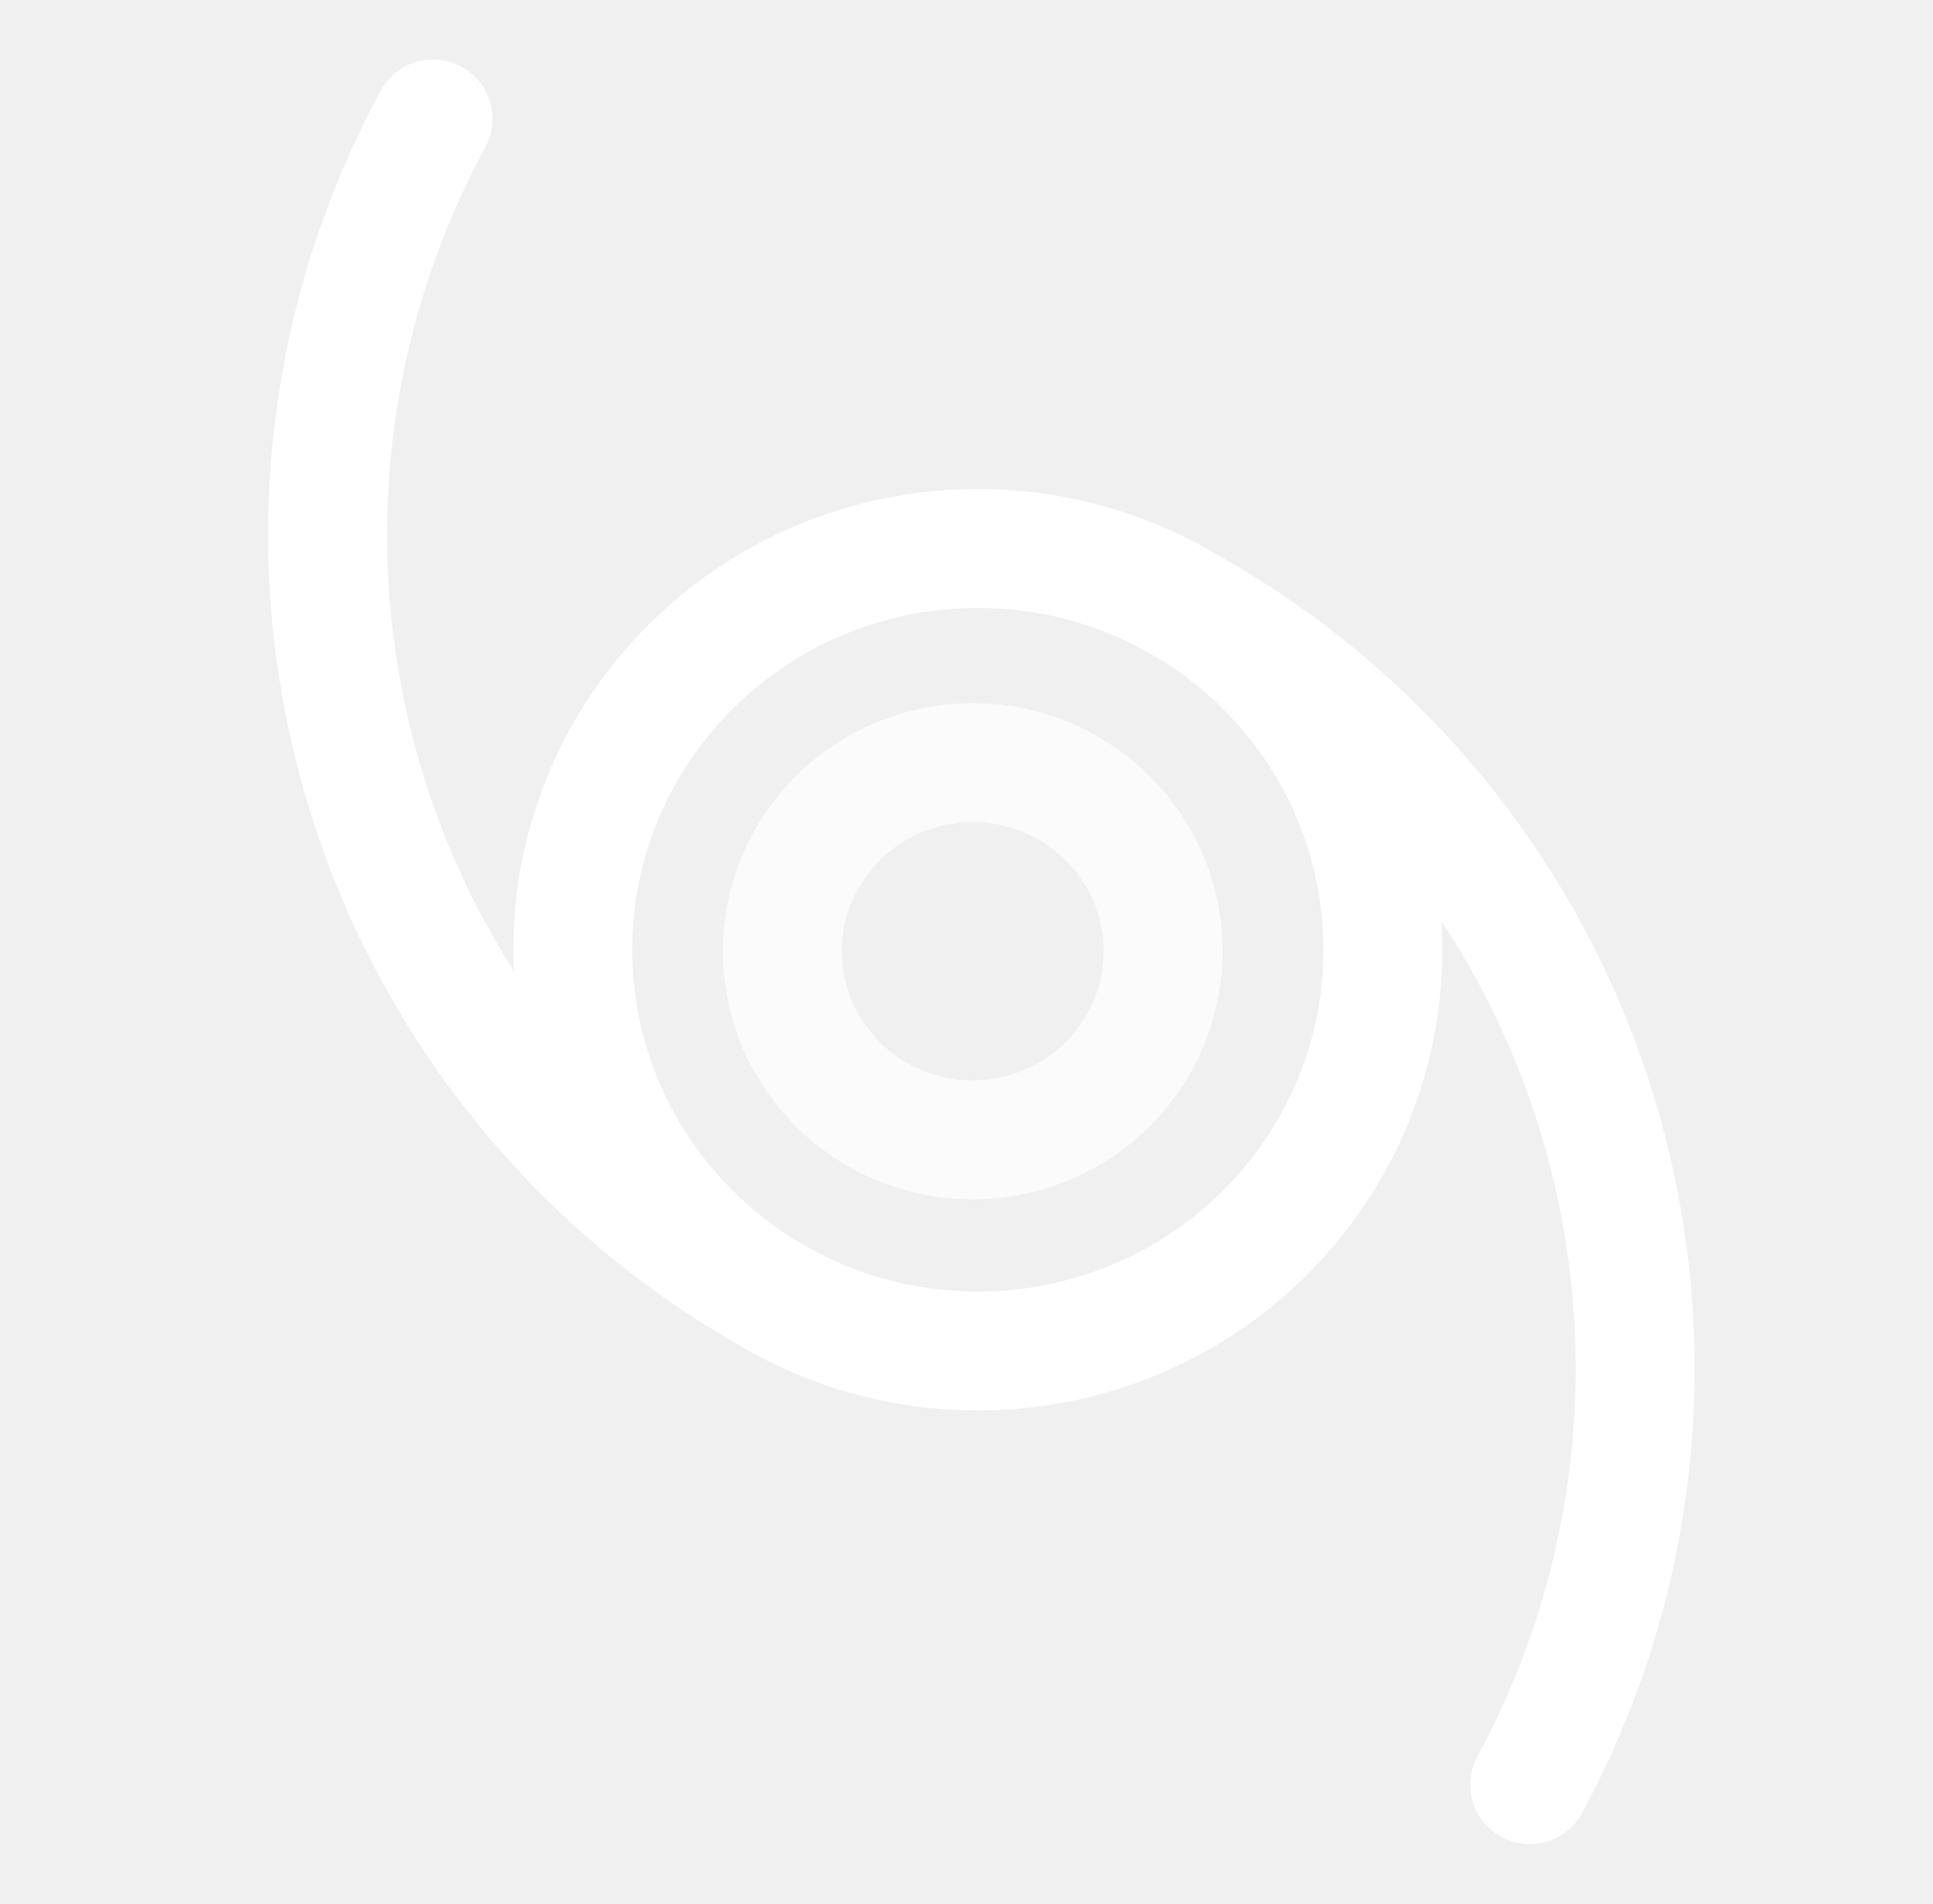
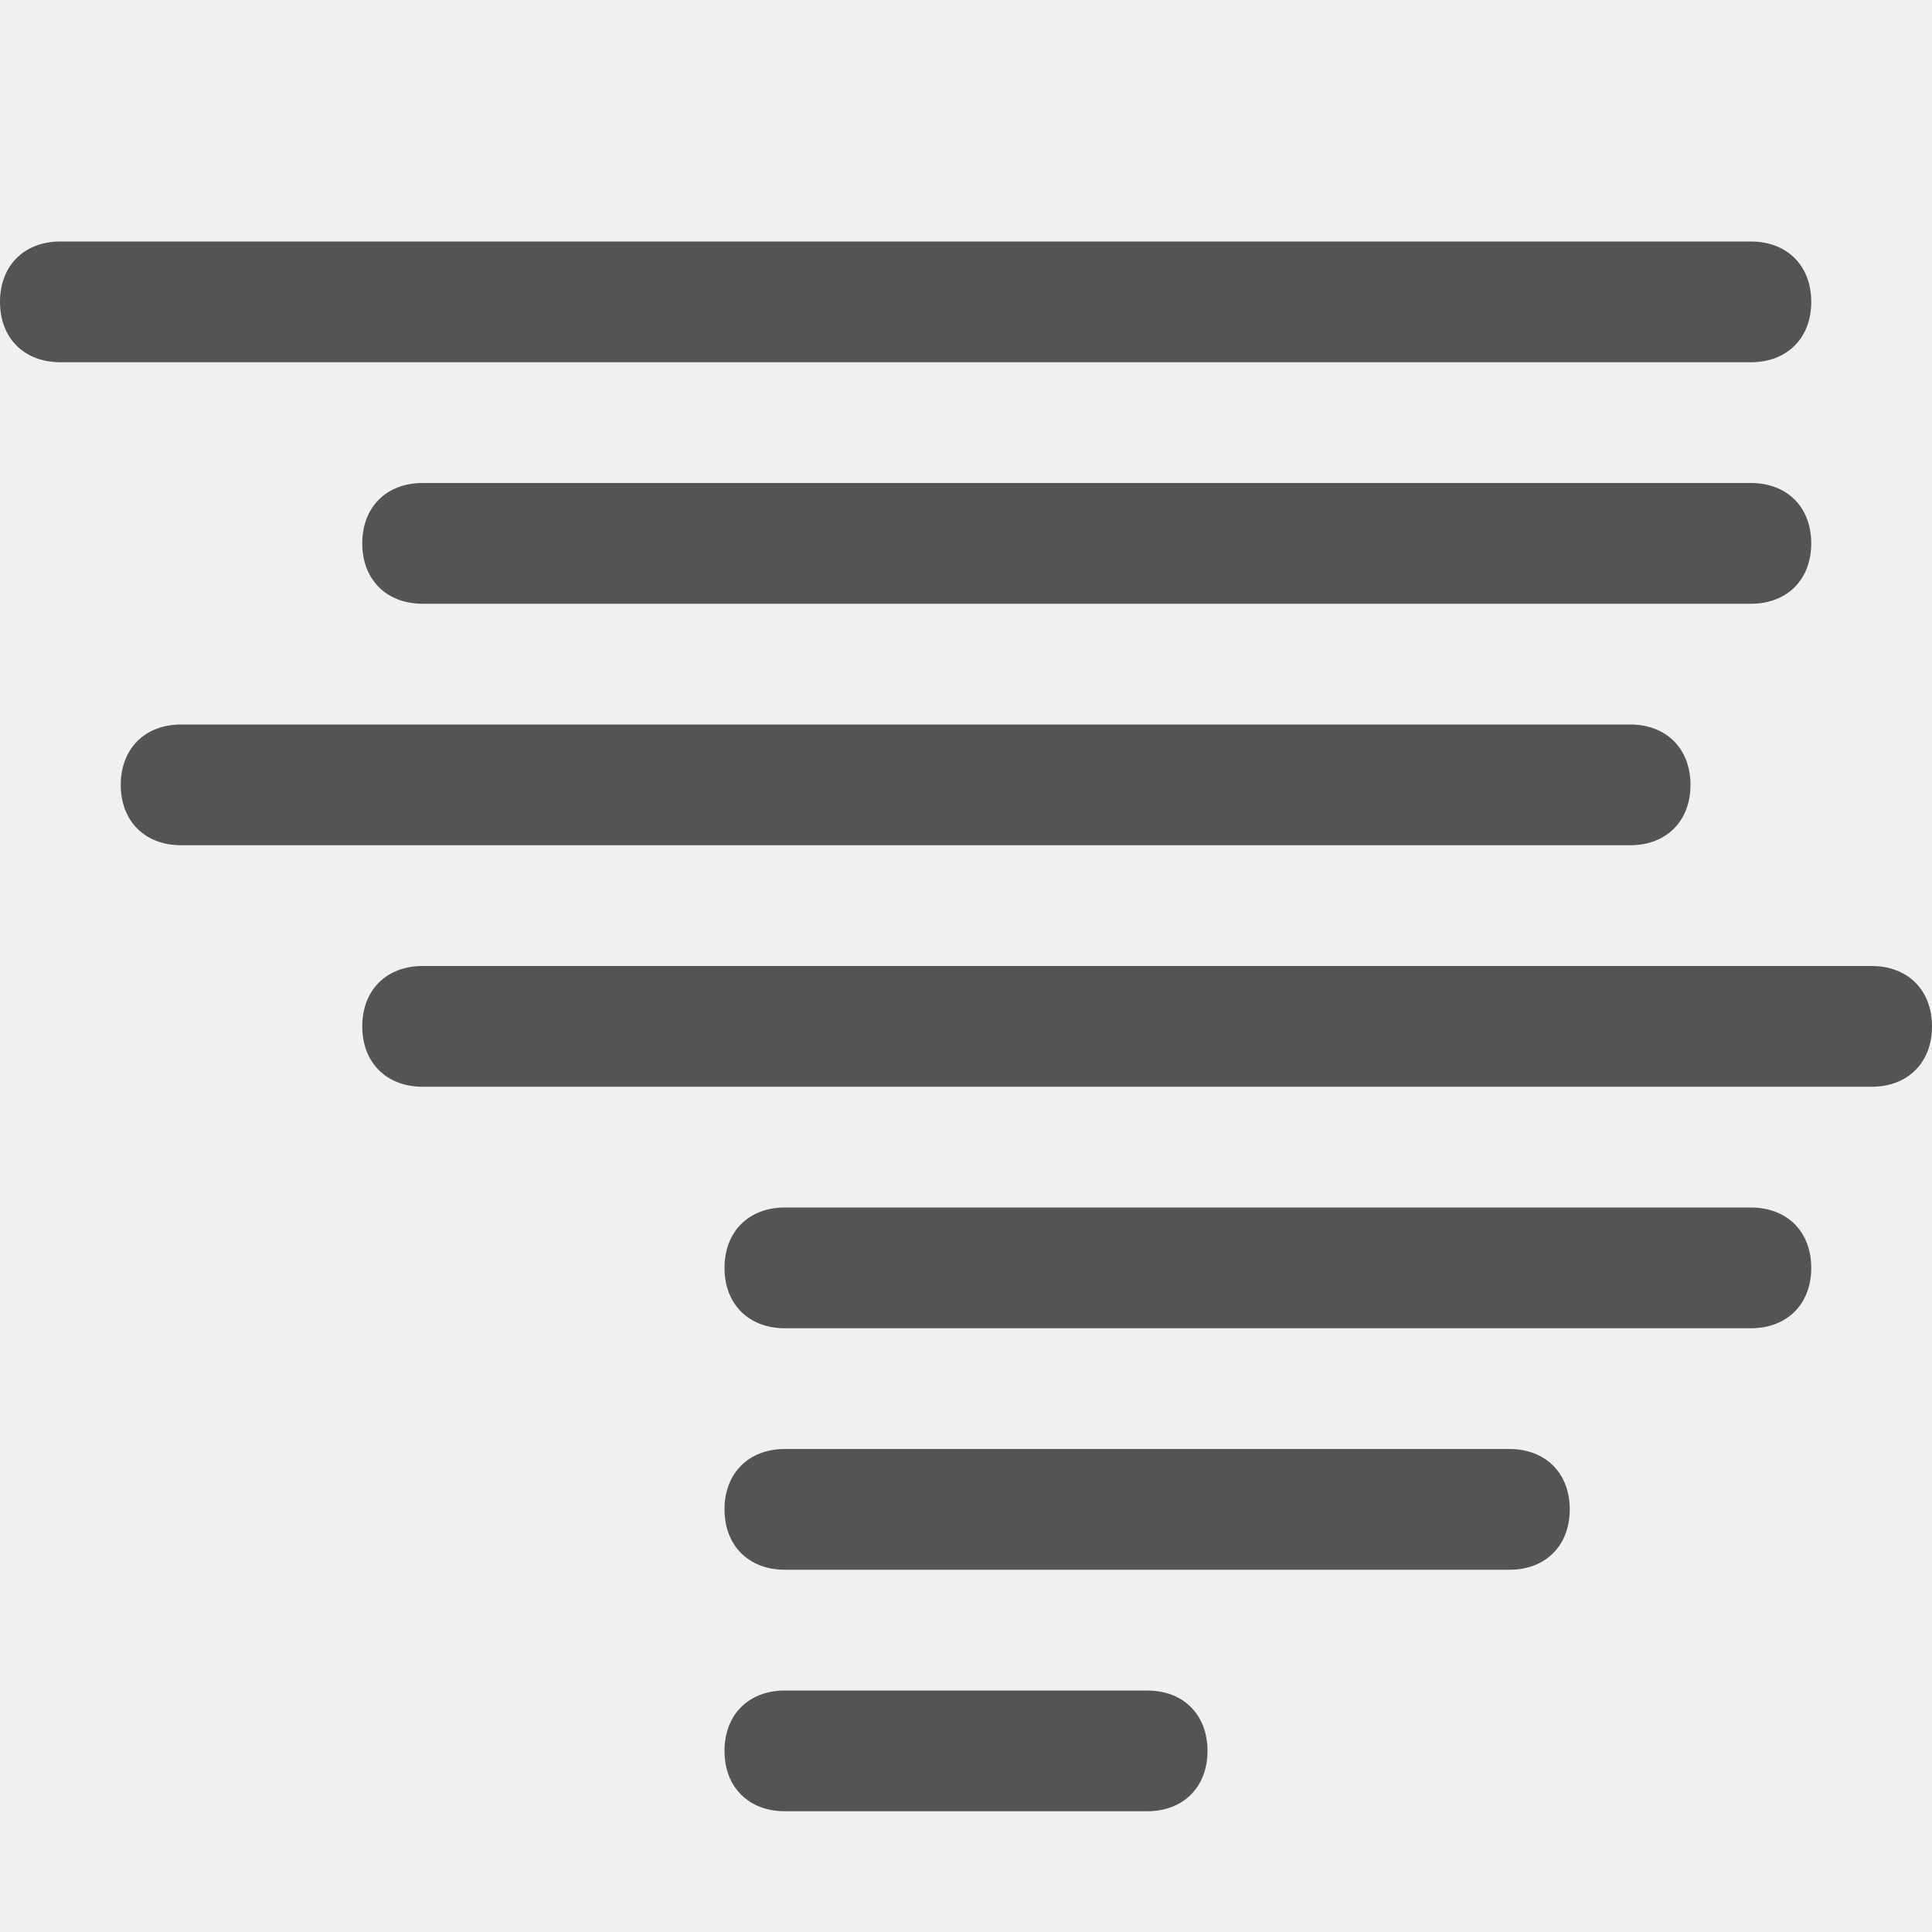
- <svg xmlns="http://www.w3.org/2000/svg" width="65px" height="64px" viewBox="0 0 65 64" version="1.1">
-   <g id="210-狂爆风-Violent-Storm" stroke="none" stroke-width="1" fill="none" fill-rule="evenodd" transform="translate(1, 0)" stroke-linecap="round" stroke-linejoin="round">
-     <g transform="translate(10, 4)" stroke="#FFFFFF" stroke-width="4">
-       <ellipse id="椭圆形" cx="21.88" cy="27.93" rx="13.62" ry="13.49" />
-       <ellipse id="椭圆形" opacity="0.7" cx="21.71" cy="27.98" rx="6.4" ry="6.34" />
-       <path d="M28.33,16.06 C35.264,19.719 40.447,25.999 42.721,33.502 C44.996,41.005 44.175,49.107 40.44,56" id="路径" />
-       <path d="M15.67,39.94 C8.736,36.281 3.553,30.001 1.279,22.498 C-0.996,14.995 -0.175,6.893 3.56,0" id="路径" />
-     </g>
+ <svg xmlns="http://www.w3.org/2000/svg" version="1.1" id="图层_2_1_" x="0px" y="0px" viewBox="0 0 16 16" style="enable-background:new 0 0 16 16;" xml:space="preserve">
+   <style type="text/css">
+ 	.st0{opacity:0.75;}
+ 	.st1{fill:#1F2022;}
+ </style>
+   <g class="st0">
+     <path class="st1" d="M9.5,14h-3C6.2,14,6,14.2,6,14.5S6.2,15,6.5,15h3c0.3,0,0.5-0.2,0.5-0.5S9.8,14,9.5,14z" />
+     <path class="st1" d="M12.5,12h-6C6.2,12,6,12.2,6,12.5S6.2,13,6.5,13h6c0.3,0,0.5-0.2,0.5-0.5S12.8,12,12.5,12z" />
+     <path class="st1" d="M14.5,10h-8C6.2,10,6,10.2,6,10.5S6.2,11,6.5,11h8c0.3,0,0.5-0.2,0.5-0.5S14.8,10,14.5,10z" />
+     <path class="st1" d="M15.5,8h-12C3.2,8,3,8.2,3,8.5S3.2,9,3.5,9h12C15.8,9,16,8.8,16,8.5S15.8,8,15.5,8z" />
+     <path class="st1" d="M14,6.5C14,6.2,13.8,6,13.5,6h-12C1.2,6,1,6.2,1,6.5S1.2,7,1.5,7h12C13.8,7,14,6.8,14,6.5z" />
+     <path class="st1" d="M14.5,4h-11C3.2,4,3,4.2,3,4.5S3.2,5,3.5,5h11C14.8,5,15,4.8,15,4.5S14.8,4,14.5,4z" />
+     <path class="st1" d="M15,2.5C15,2.2,14.8,2,14.5,2h-14C0.2,2,0,2.2,0,2.5S0.2,3,0.5,3h14C14.8,3,15,2.8,15,2.5z" />
  </g>
</svg>
